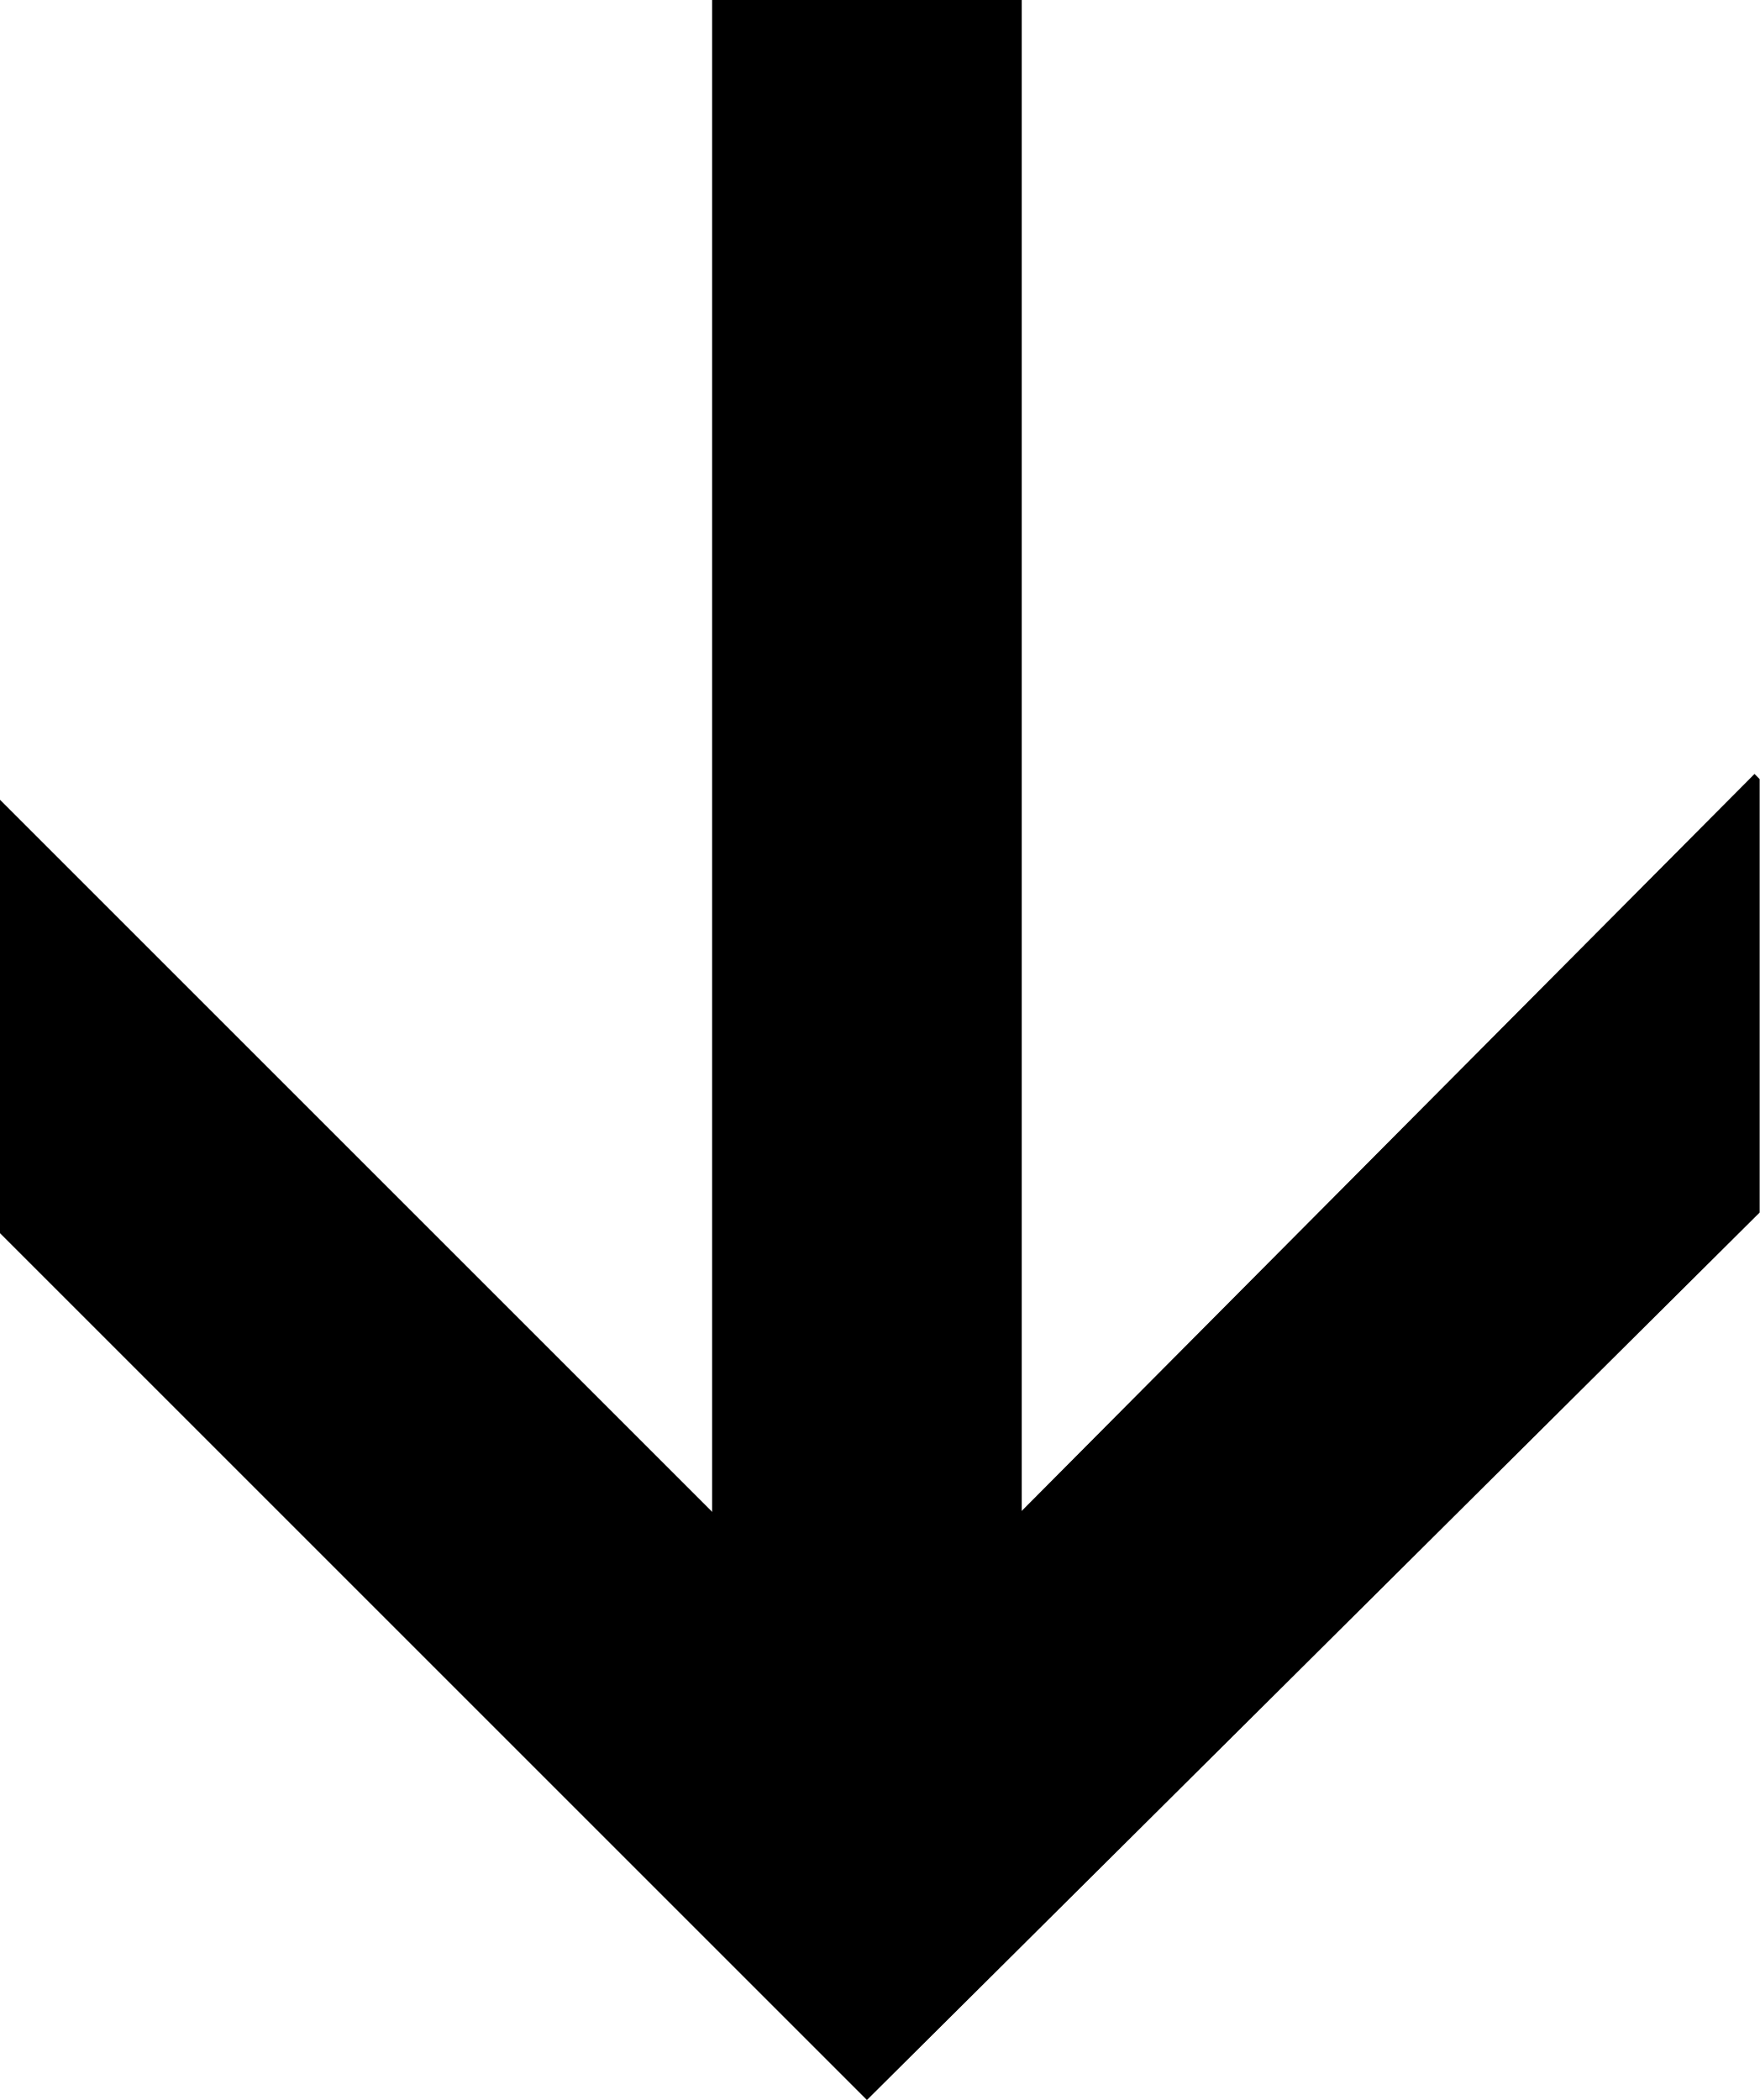
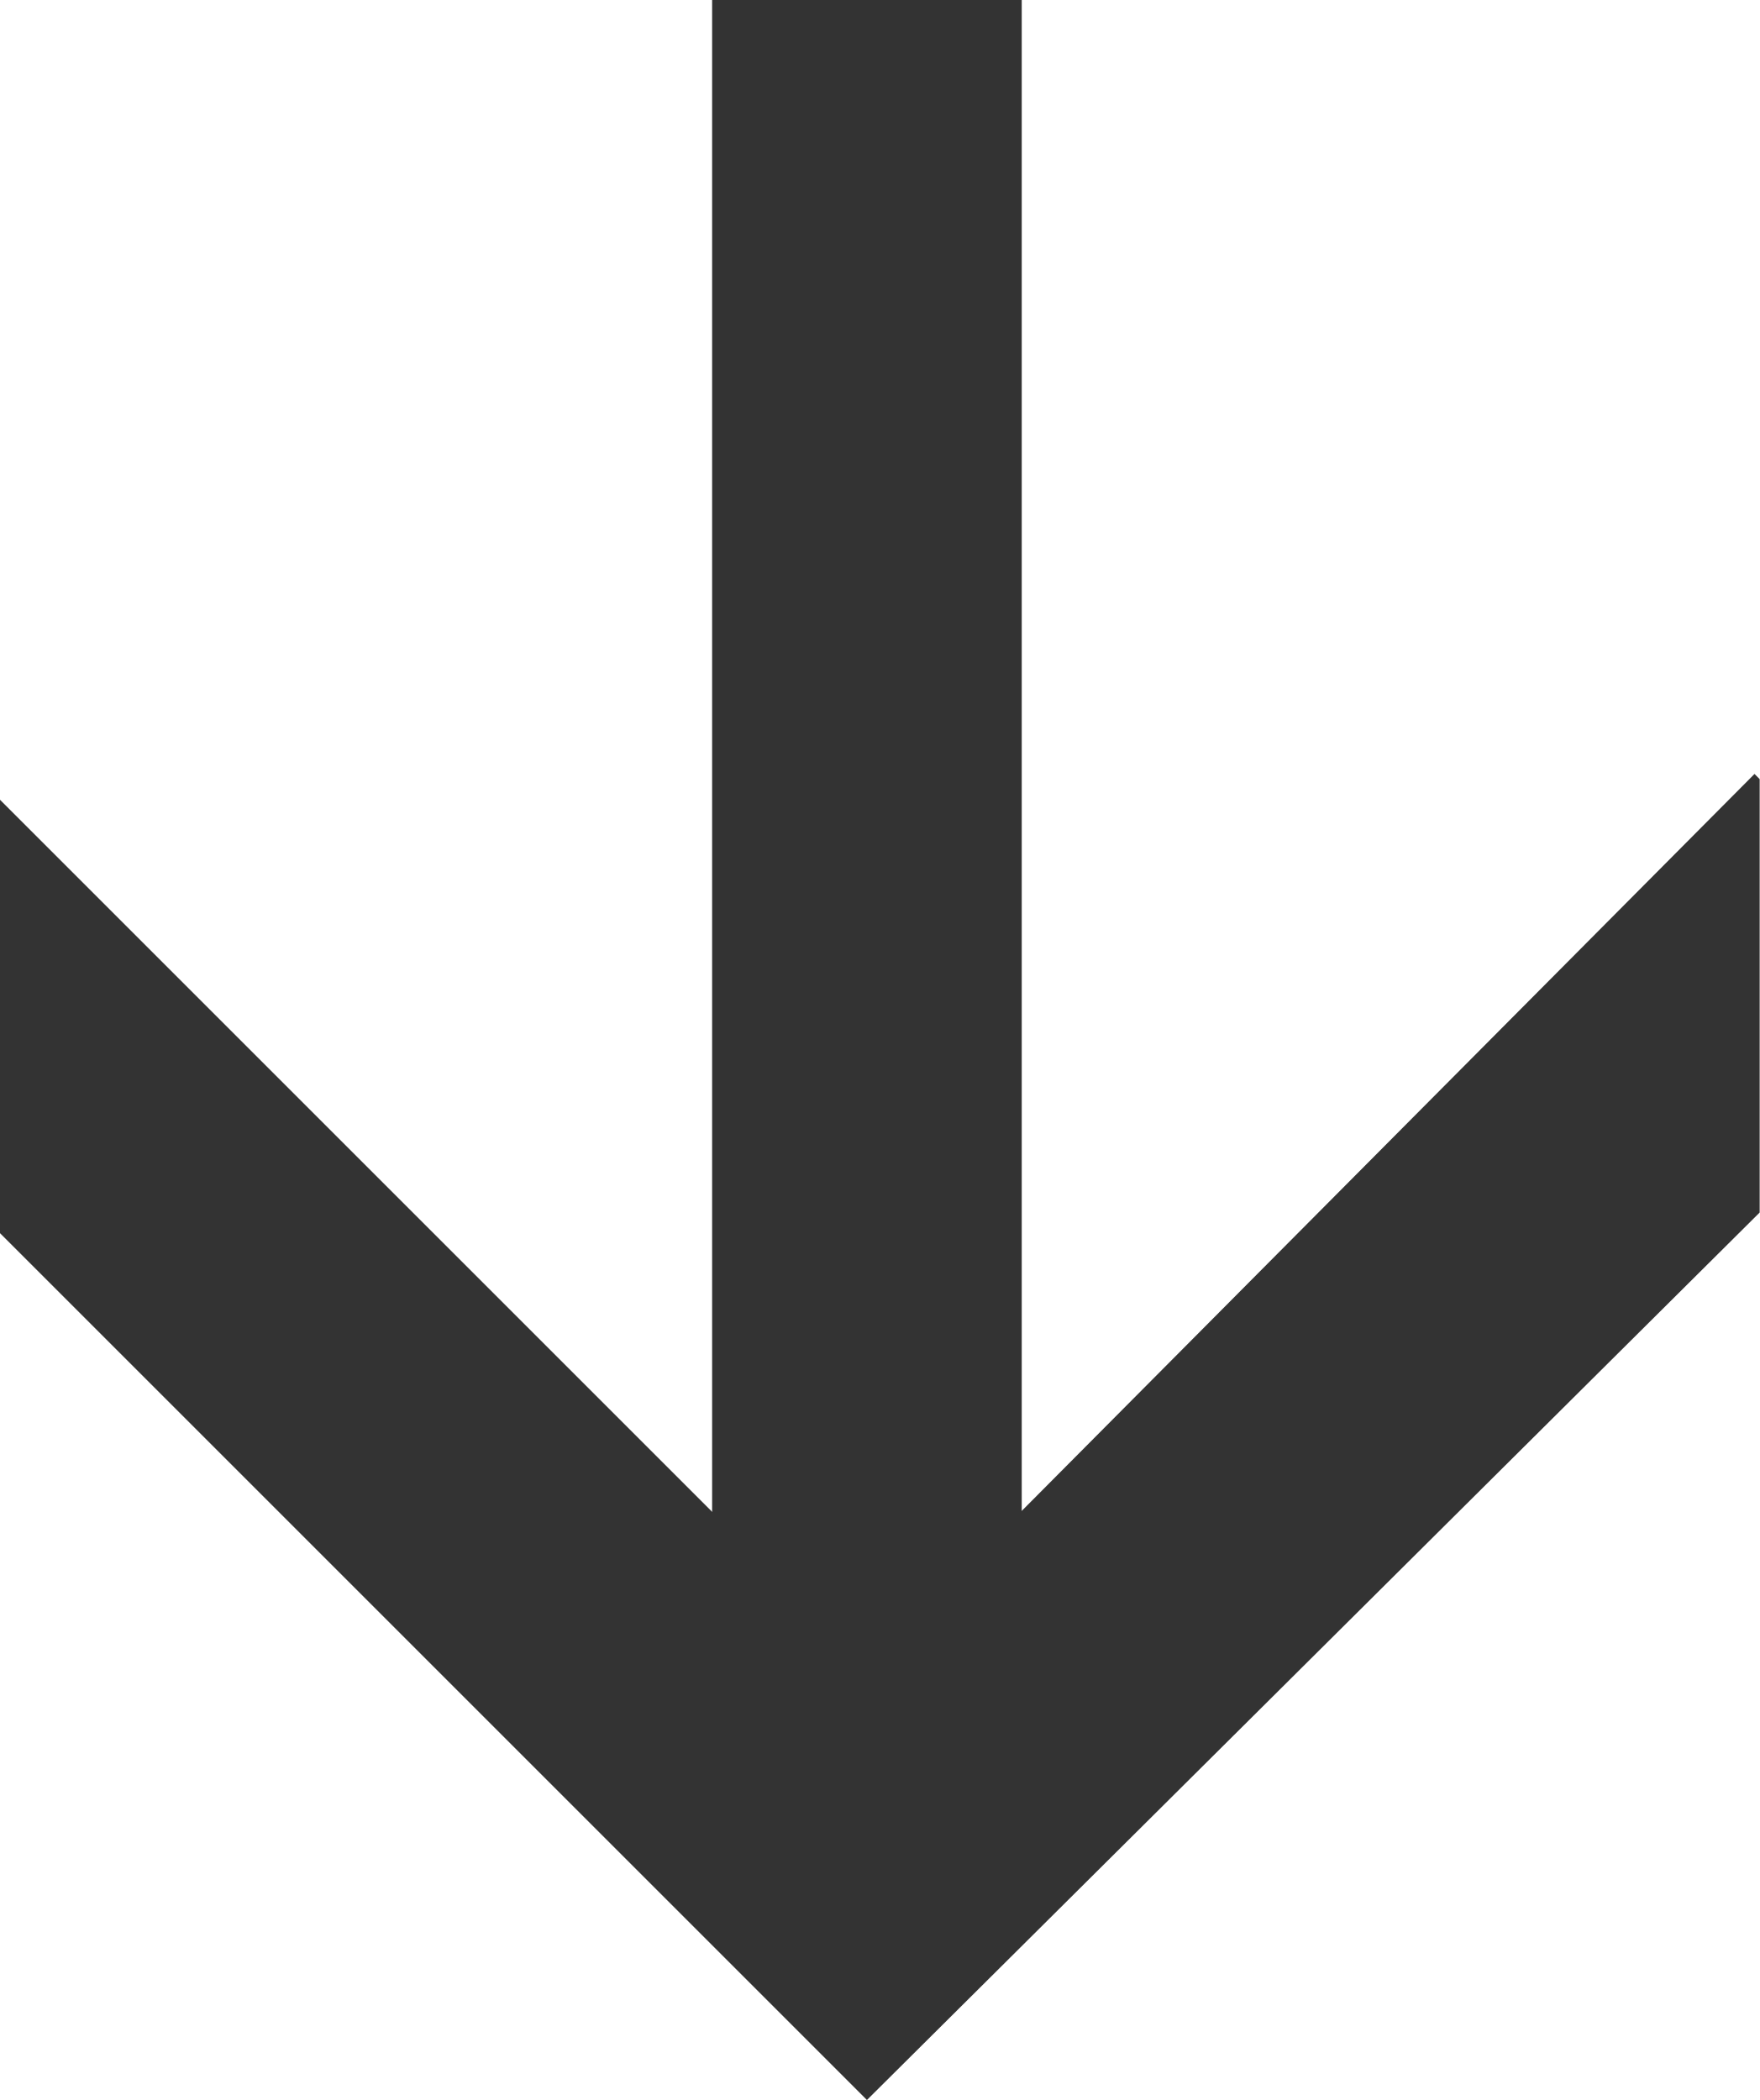
- <svg xmlns="http://www.w3.org/2000/svg" version="1.1" id="Layer_1" x="0px" y="0px" viewBox="-280 400.2 34.1 40.7" style="enable-background:new -280 400.2 34.1 40.7;" xml:space="preserve">
+ <svg xmlns="http://www.w3.org/2000/svg" version="1.1" id="Layer_1" x="0px" y="0px" viewBox="-683 976 34.1 40.7" style="enable-background:new -683 976 34.1 40.7;" xml:space="preserve">
+   <style type="text/css">
+ 	.st0{fill:#333333;}
+ </style>
  <g id="XMLID_5_">
-     <line id="XMLID_2_" x1="-263.2" y1="436.7" x2="-263.2" y2="400.2" />
-     <rect id="XMLID_4_" x="-266.2" y="400.2" width="6" height="36.5" />
+     <line id="XMLID_2_" class="st0" x1="-666.2" y1="1012.5" x2="-666.2" y2="976" />
+     <rect id="XMLID_4_" x="-669.2" y="976" class="st0" width="6" height="36.5" />
  </g>
-   <polygon id="XMLID_32_" points="-245.9,415.3 -246,415.2 -263.2,432.5 -280,415.7 -280,415.7 -280,424.1 -263.2,440.9 -245.9,423.7   " />
+   <polygon id="XMLID_32_" class="st0" points="-648.9,991.1 -649,991 -666.2,1008.3 -683,991.5 -683,991.5 -683,999.9 -666.2,1016.7   -648.9,999.5 " />
</svg>
